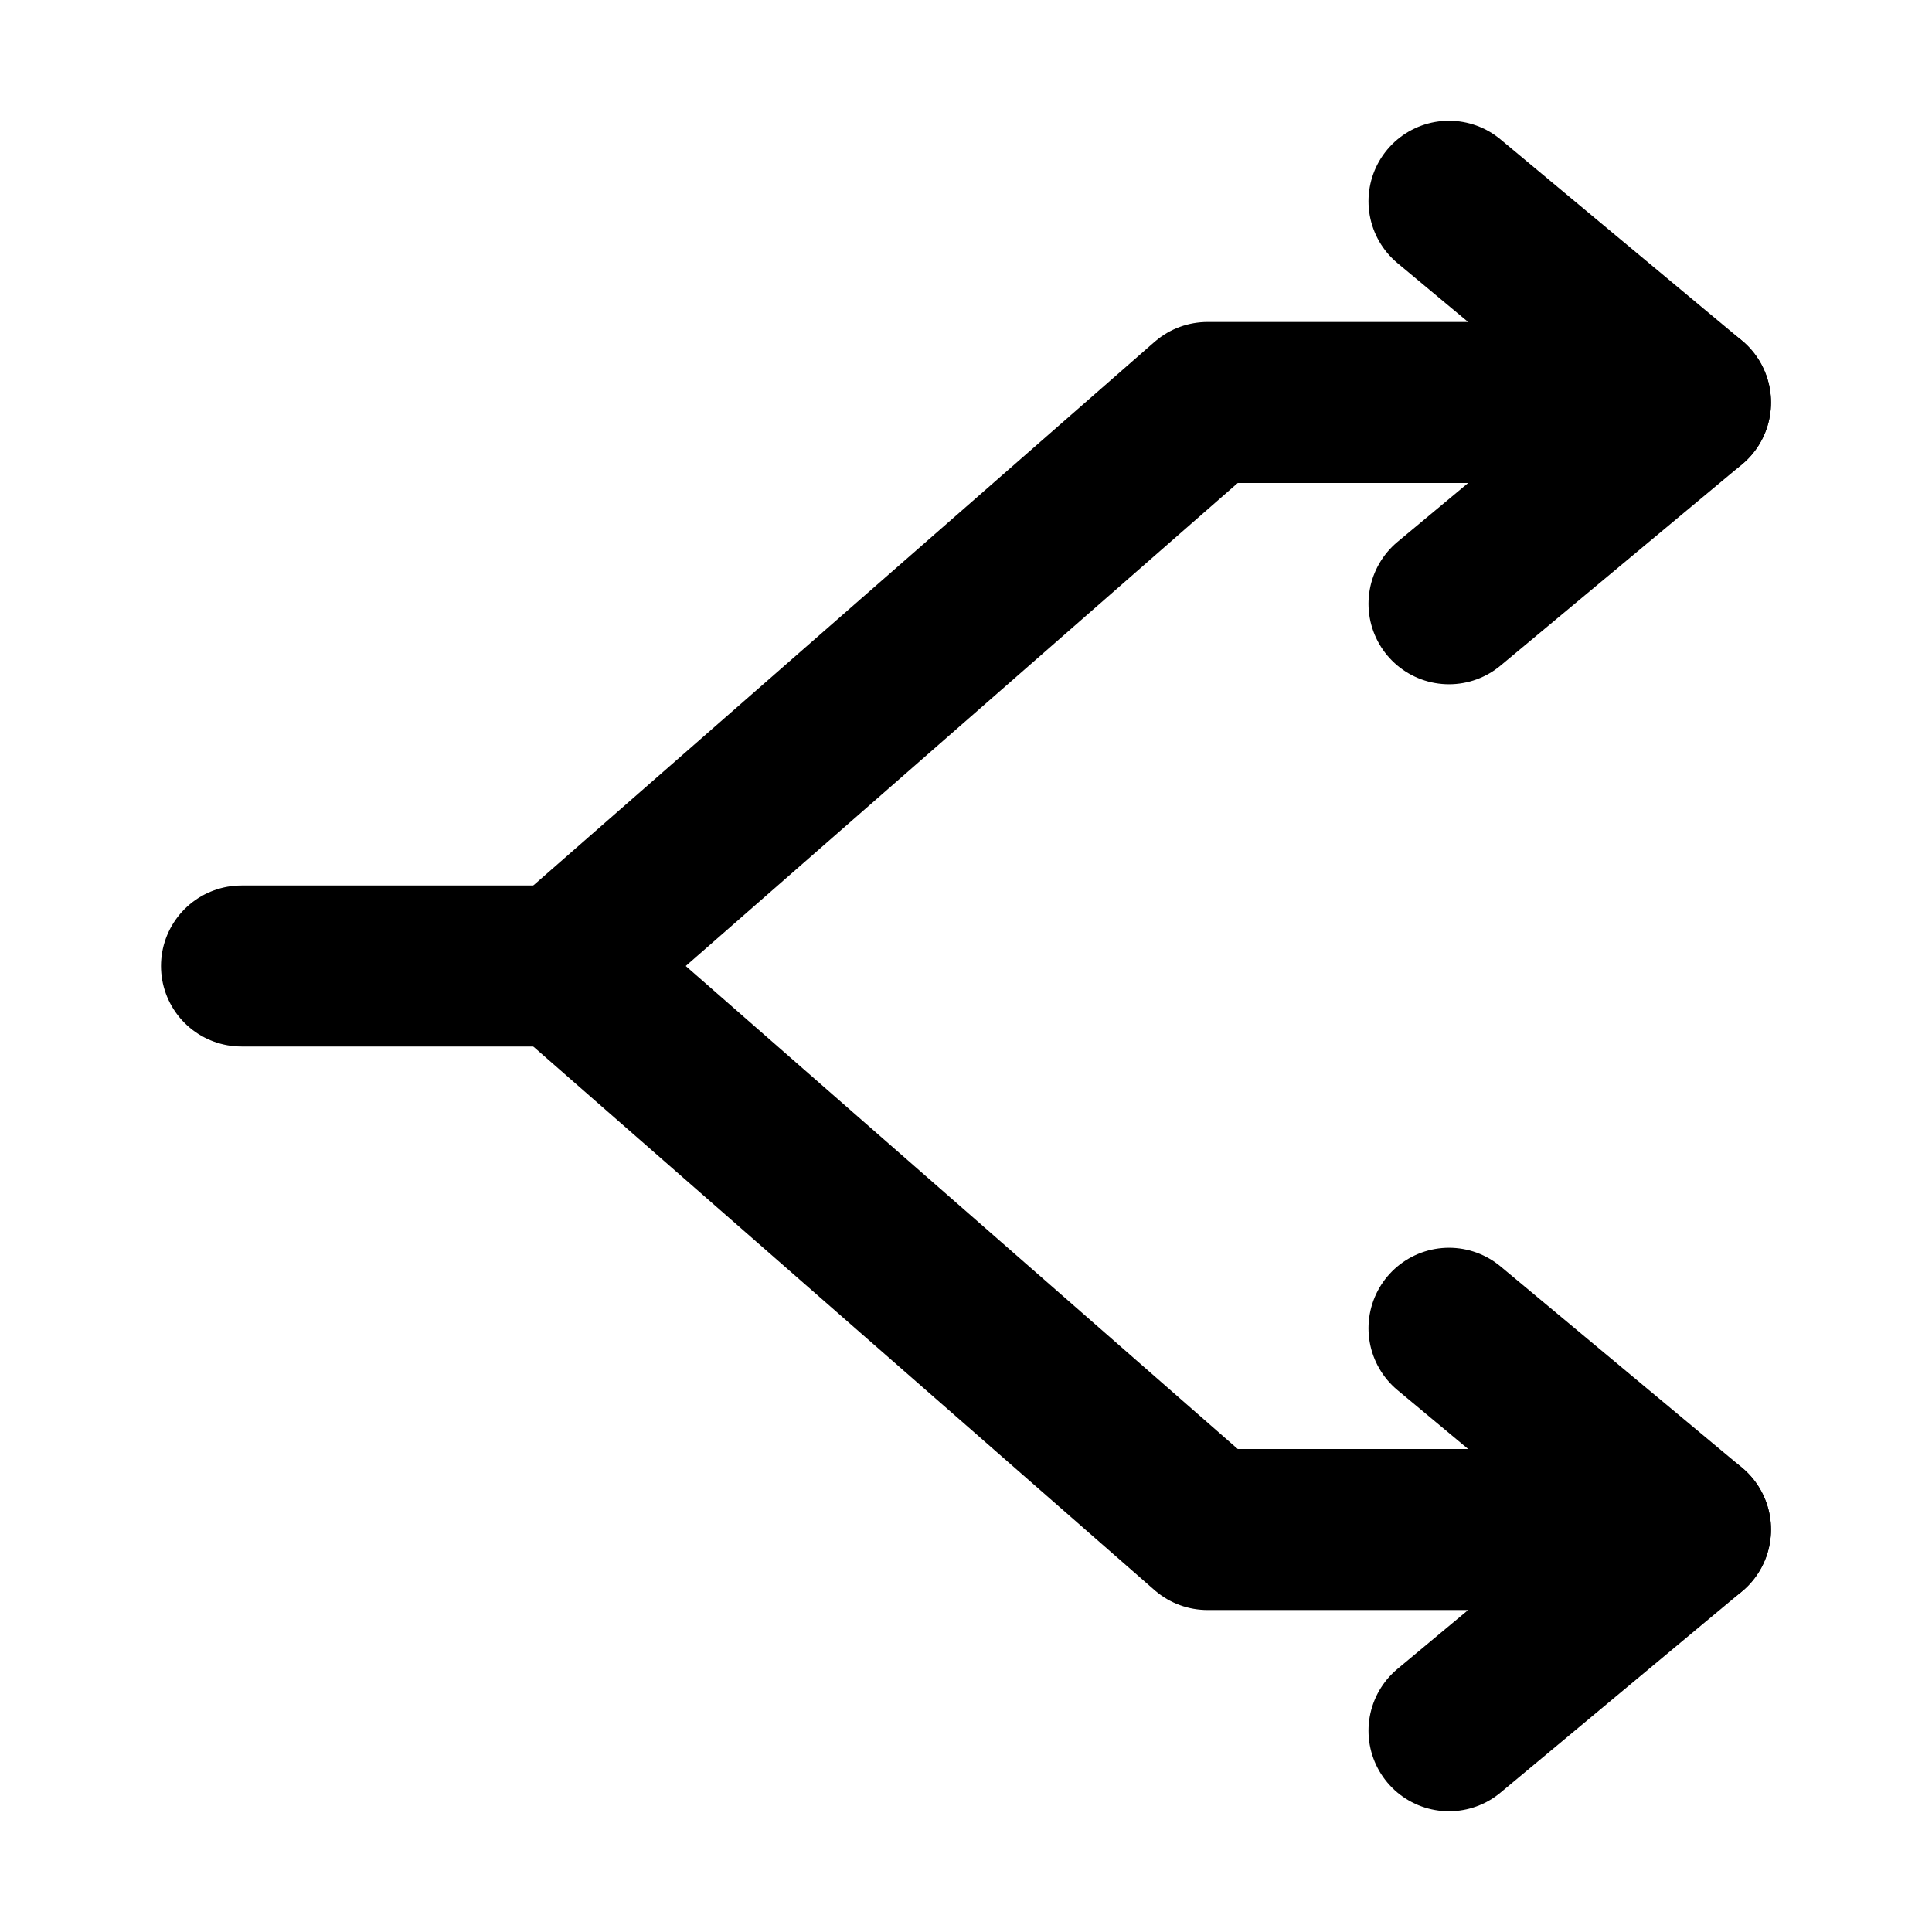
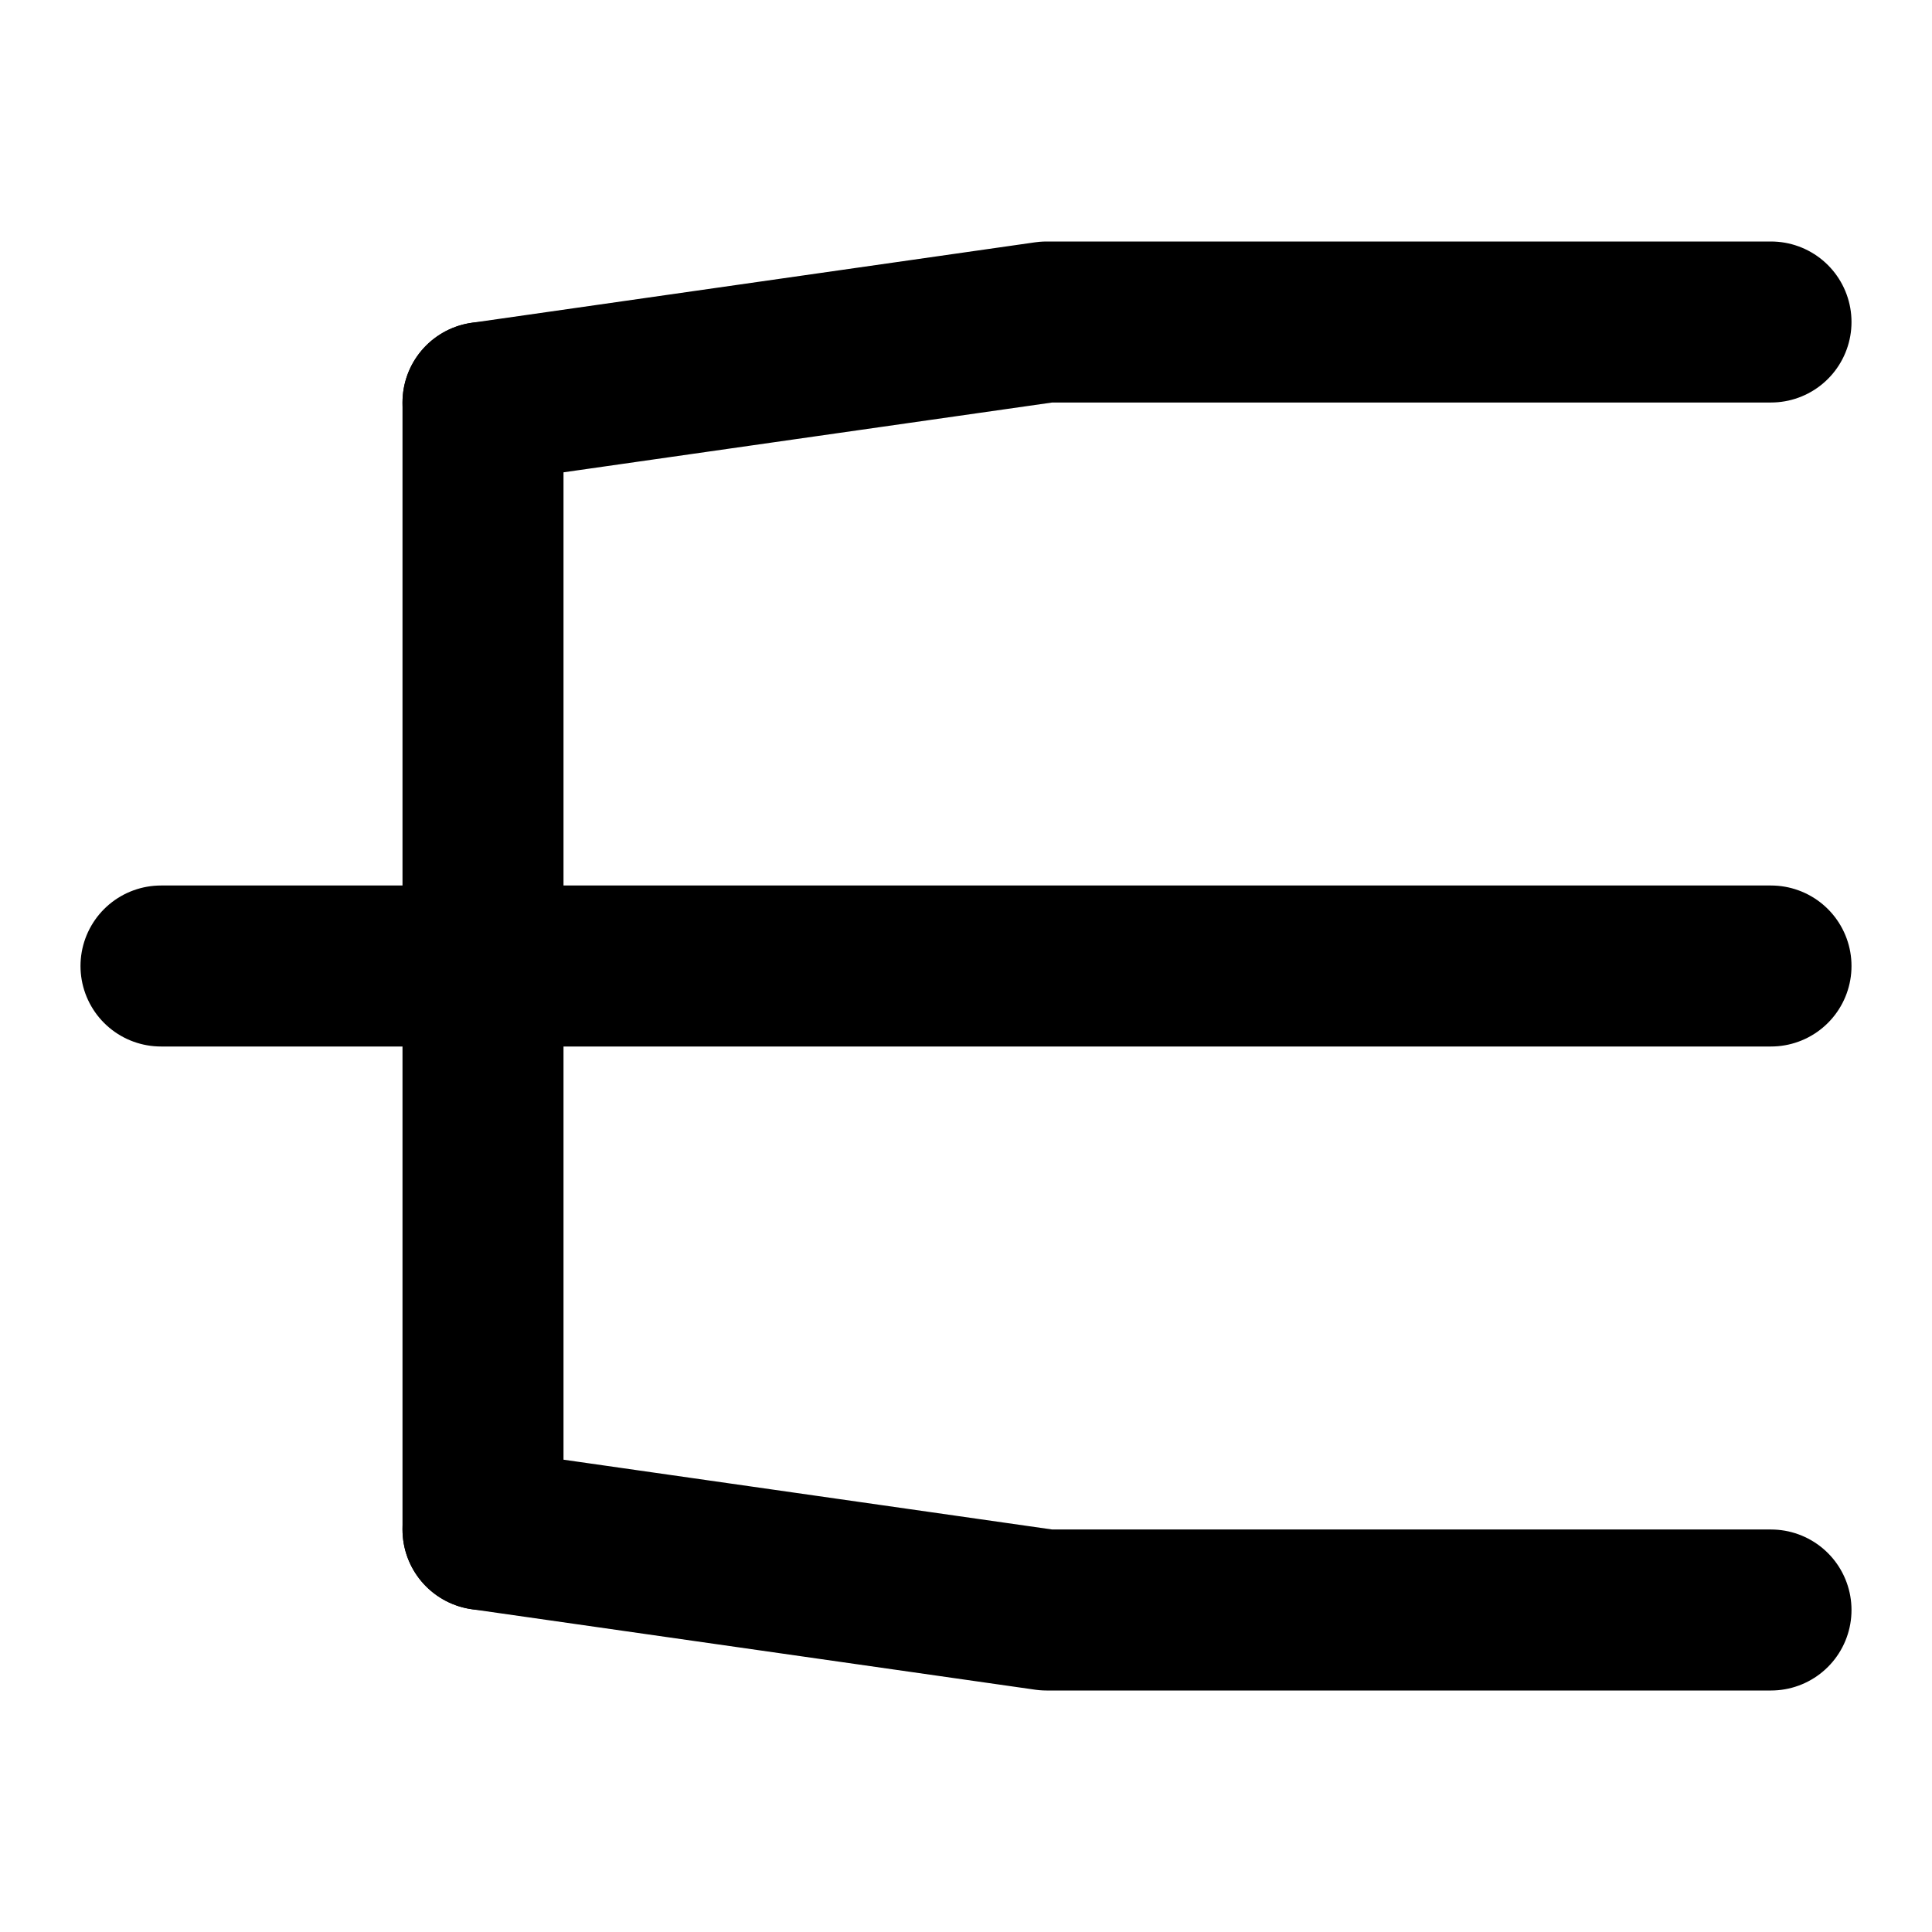
<svg xmlns="http://www.w3.org/2000/svg" width="24" height="24" viewBox="0 0 24 24" fill="none" stroke="currentColor" stroke-width="2" stroke-linecap="round" stroke-linejoin="round">
-   <path d="M3 12h4" />
-   <path d="M7 12l8-7h6" />
-   <path d="M7 12l8 7h6" />
-   <path d="M18 2.5L21 5l-3 2.5" />
-   <path d="M18 16.5L21 19l-3 2.5" />
+   <path d="M2 12h4" />
+   <path d="M6 5v14" />
+   <path d="M6 5l7-1h9" />
+   <path d="M6 12h16" />
+   <path d="M6 19l7 1h9" />
</svg>
